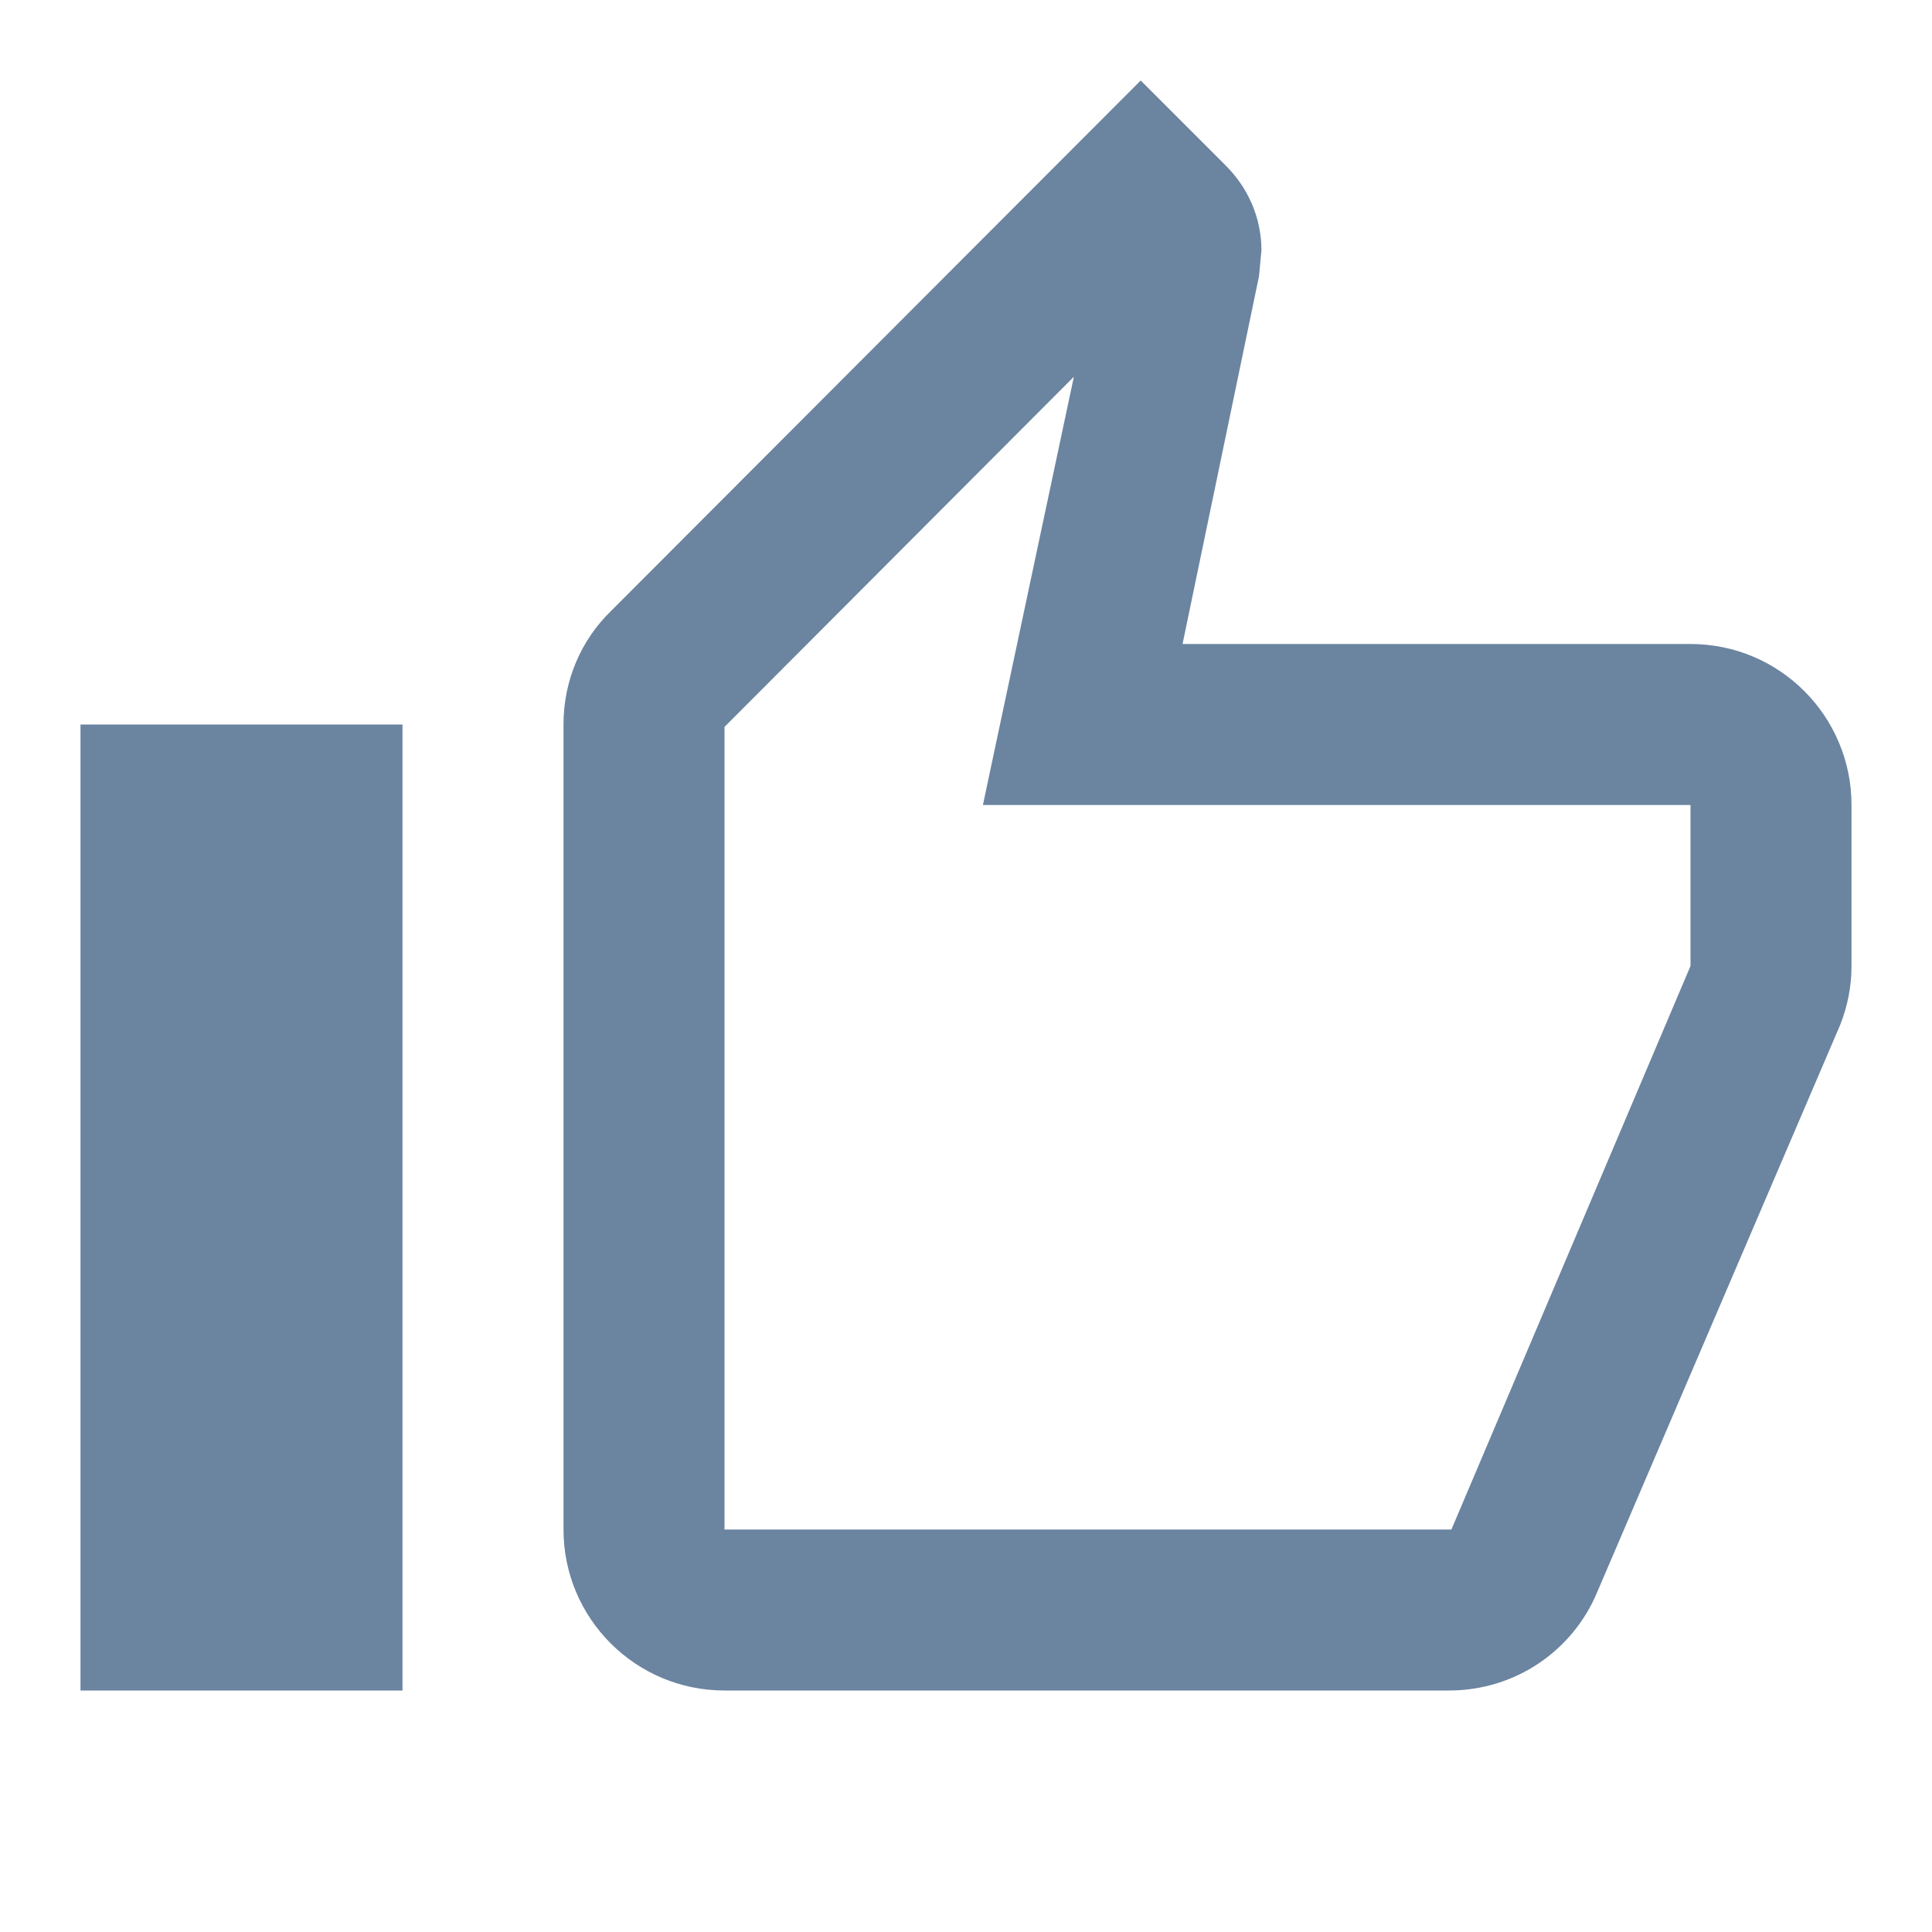
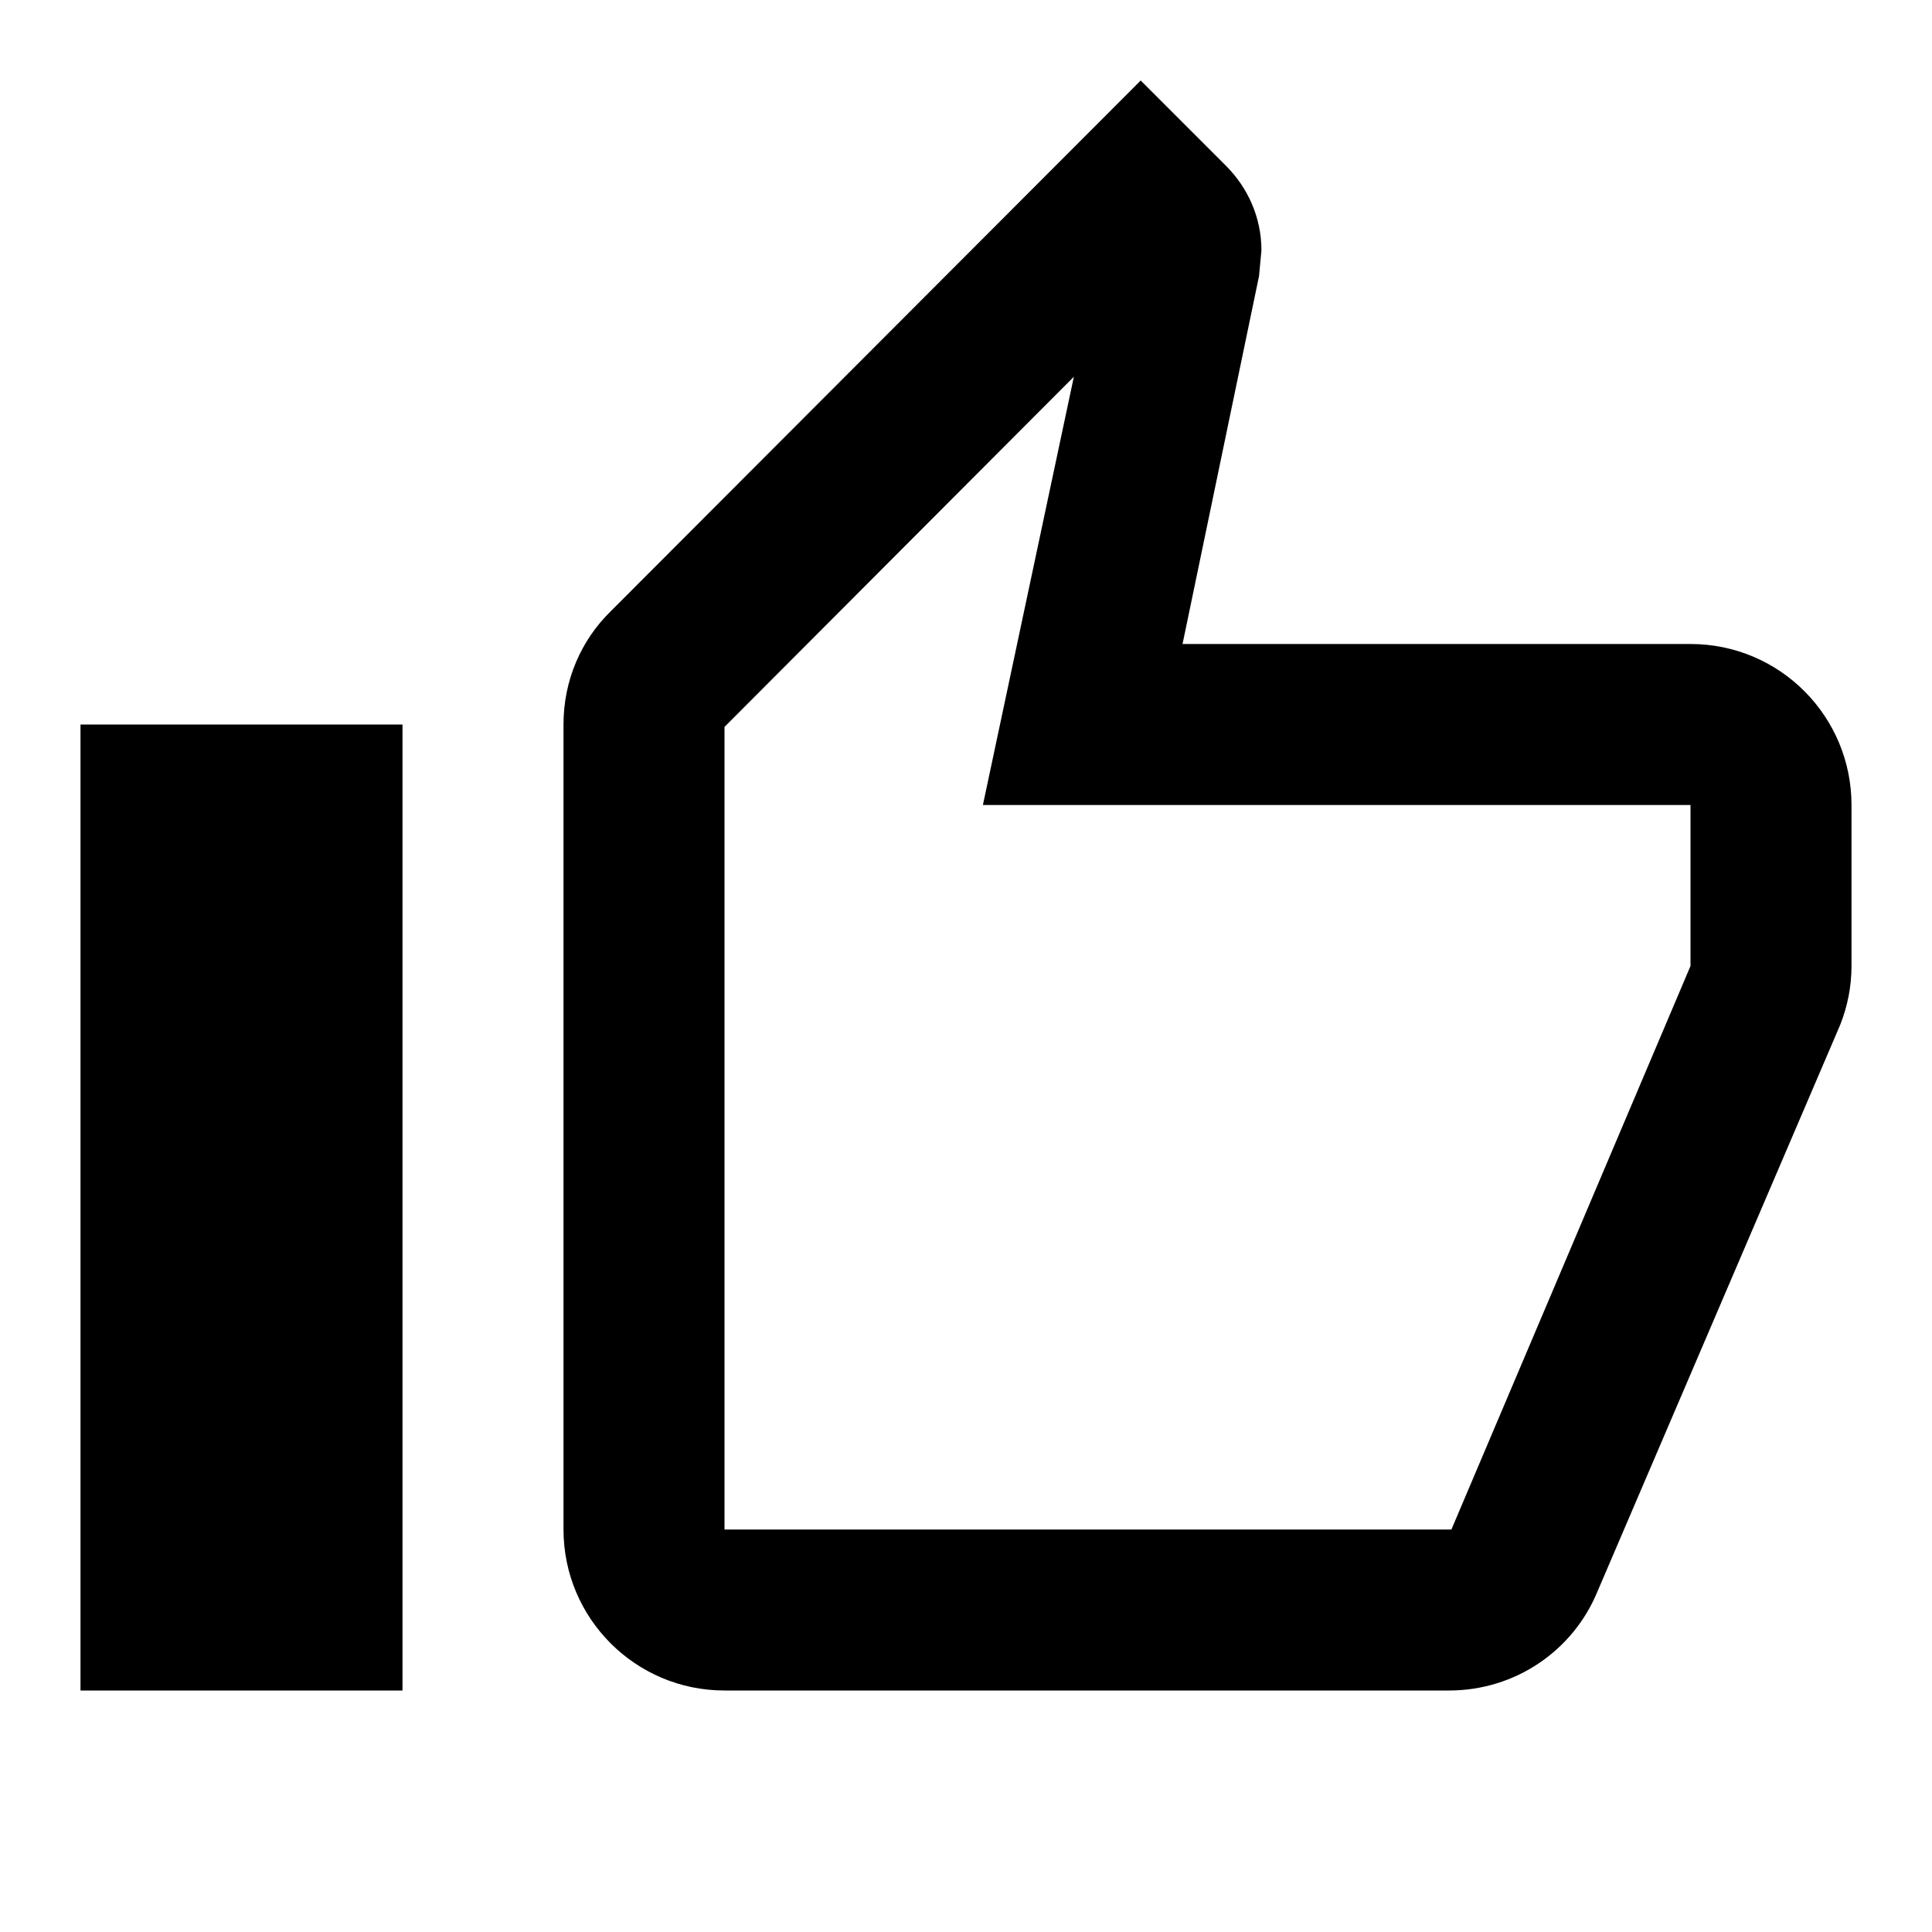
<svg xmlns="http://www.w3.org/2000/svg" version="1.1" width="40" height="40" viewBox="0 0 24 24">
-   <path fill="#6b84a0" d="M5,9V21H1V9H5M9,21A2,2 0 0,1 7,19V9C7,8.45 7.22,7.95 7.59,7.59L14.17,1L15.23,2.06C15.5,2.33 15.67,2.7 15.67,3.11L15.64,3.43L14.69,8H21C22.11,8 23,8.9 23,10V12C23,12.26 22.95,12.5 22.86,12.73L19.84,19.78C19.54,20.5 18.83,21 18,21H9M9,19H18.03L21,12V10H12.21L13.34,4.68L9,9.03V19Z" />
+   <path d="M5,9V21H1V9H5M9,21A2,2 0 0,1 7,19V9C7,8.45 7.22,7.95 7.59,7.59L14.17,1L15.23,2.06C15.5,2.33 15.67,2.7 15.67,3.11L15.64,3.43L14.69,8H21C22.11,8 23,8.9 23,10V12C23,12.26 22.95,12.5 22.86,12.73L19.84,19.78C19.54,20.5 18.83,21 18,21H9M9,19H18.03L21,12V10H12.21L13.34,4.68L9,9.03V19Z" />
</svg>
